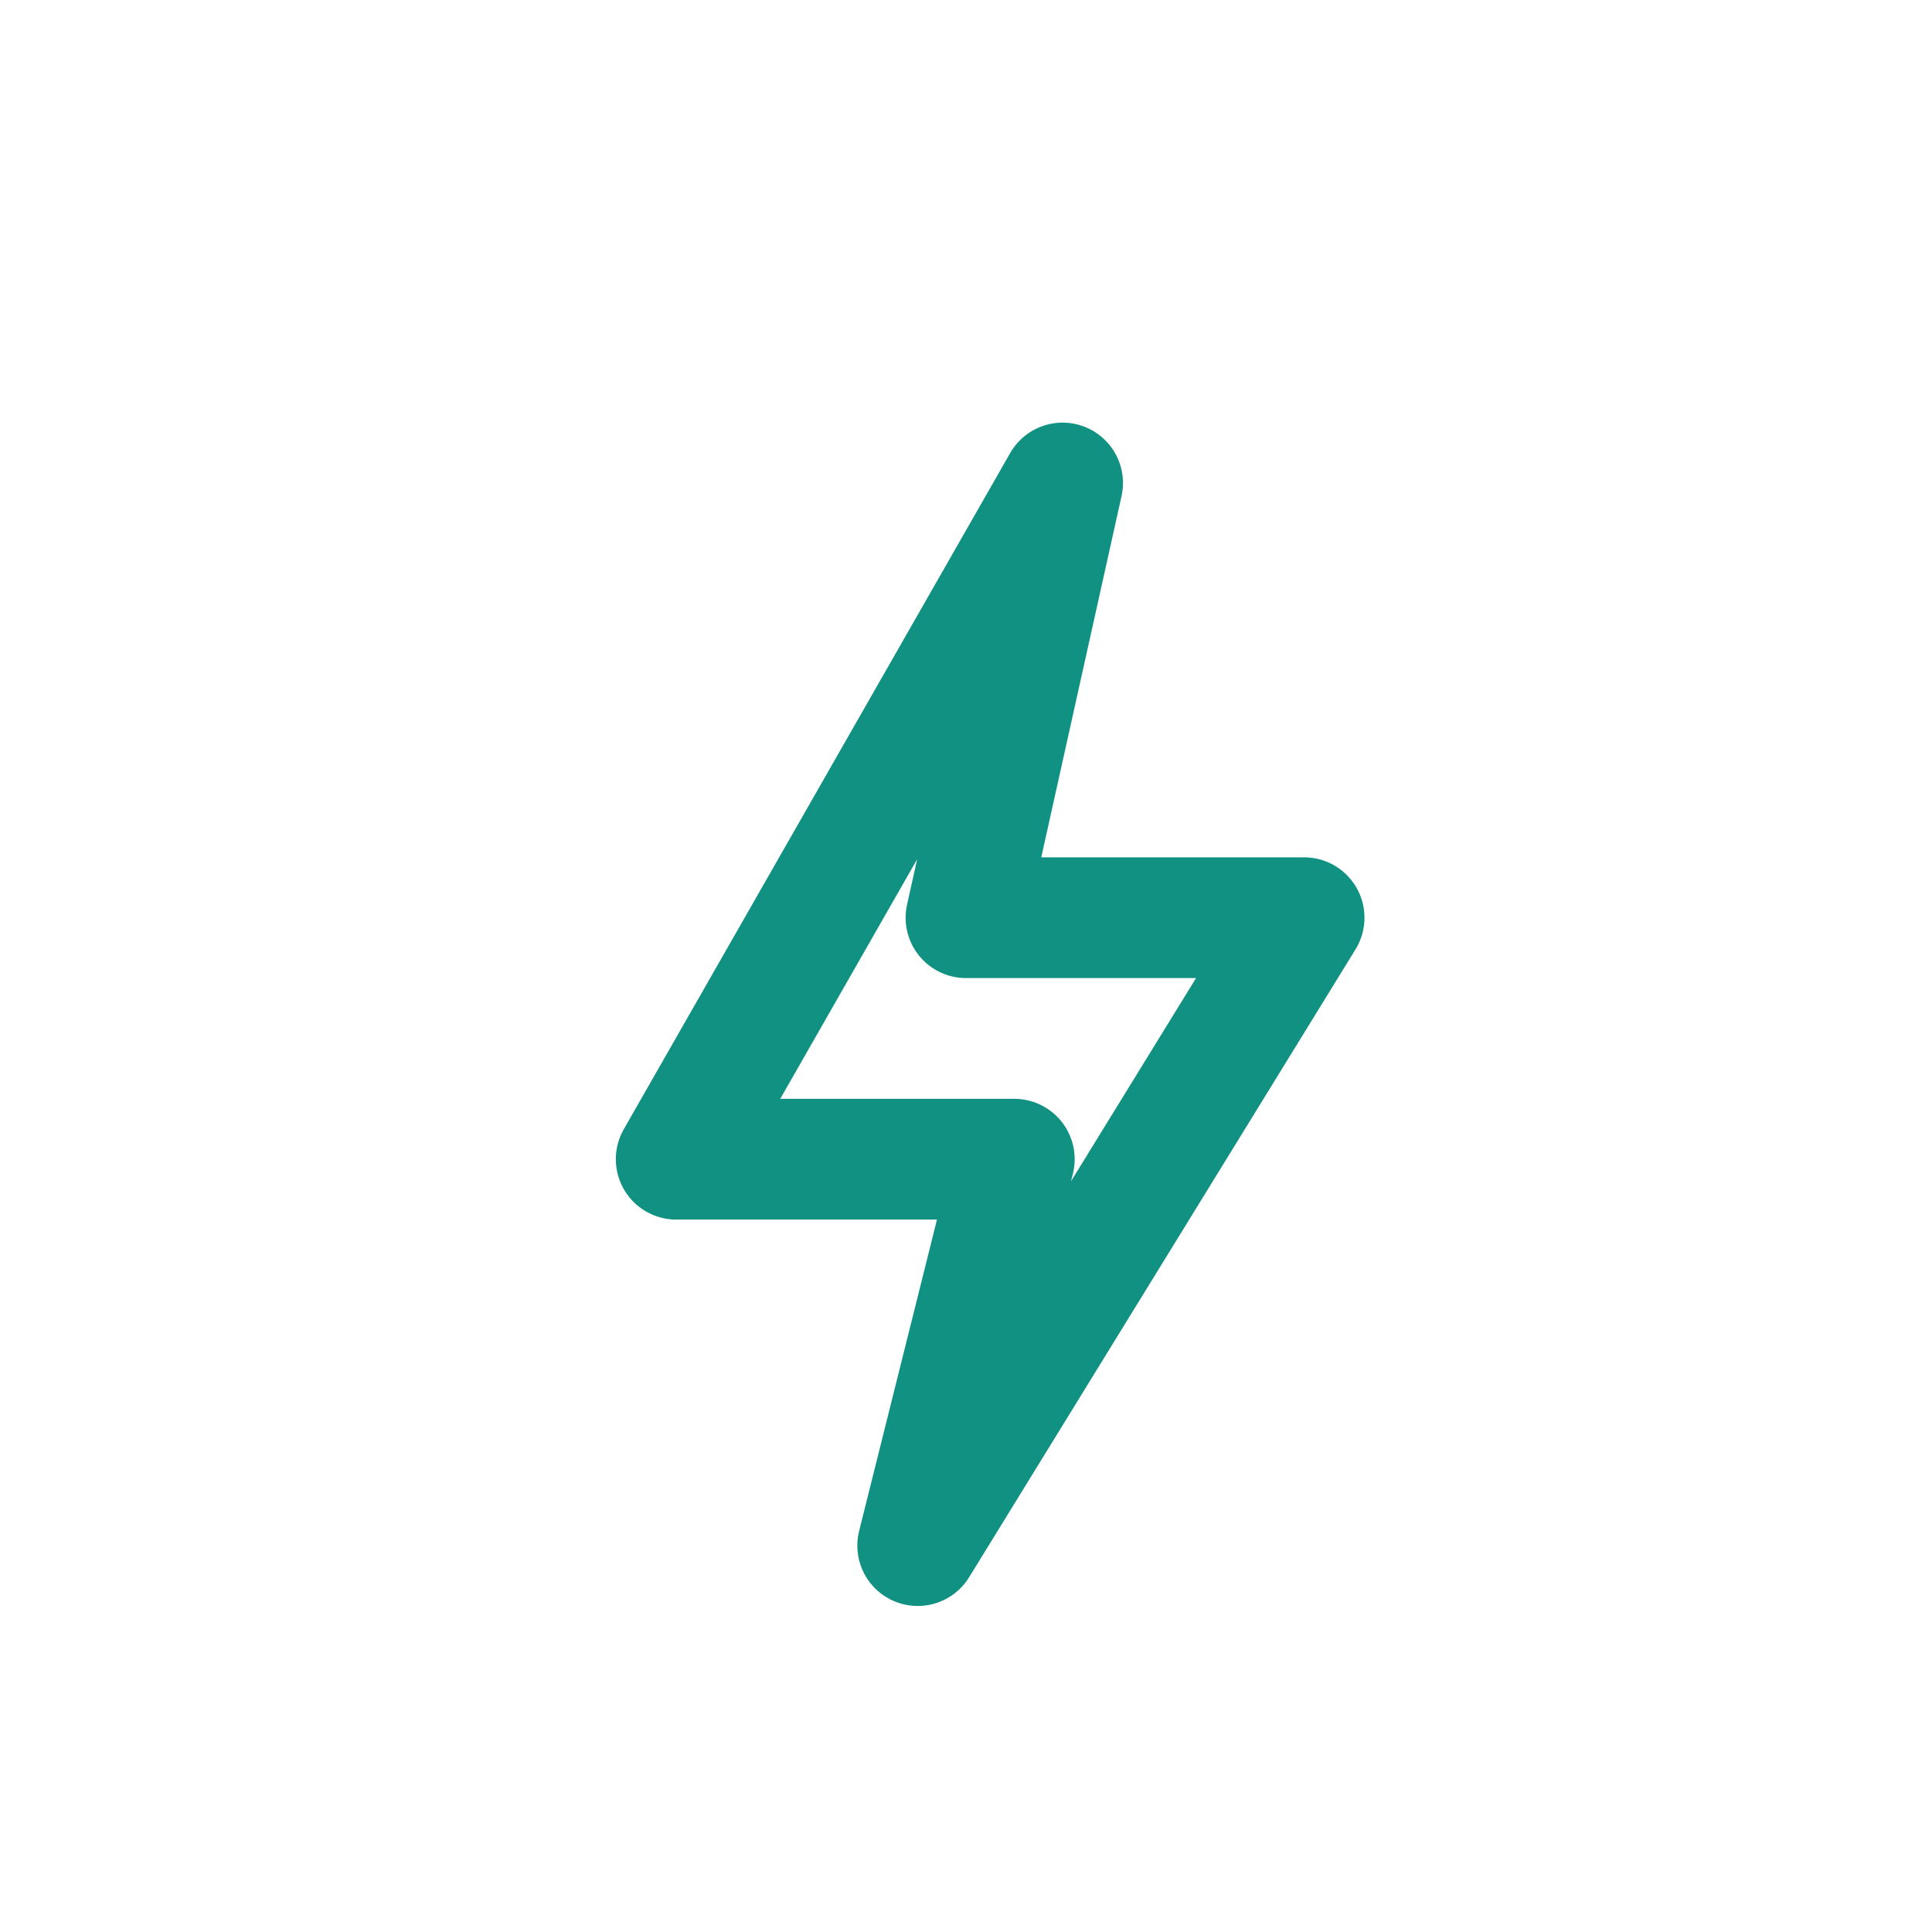
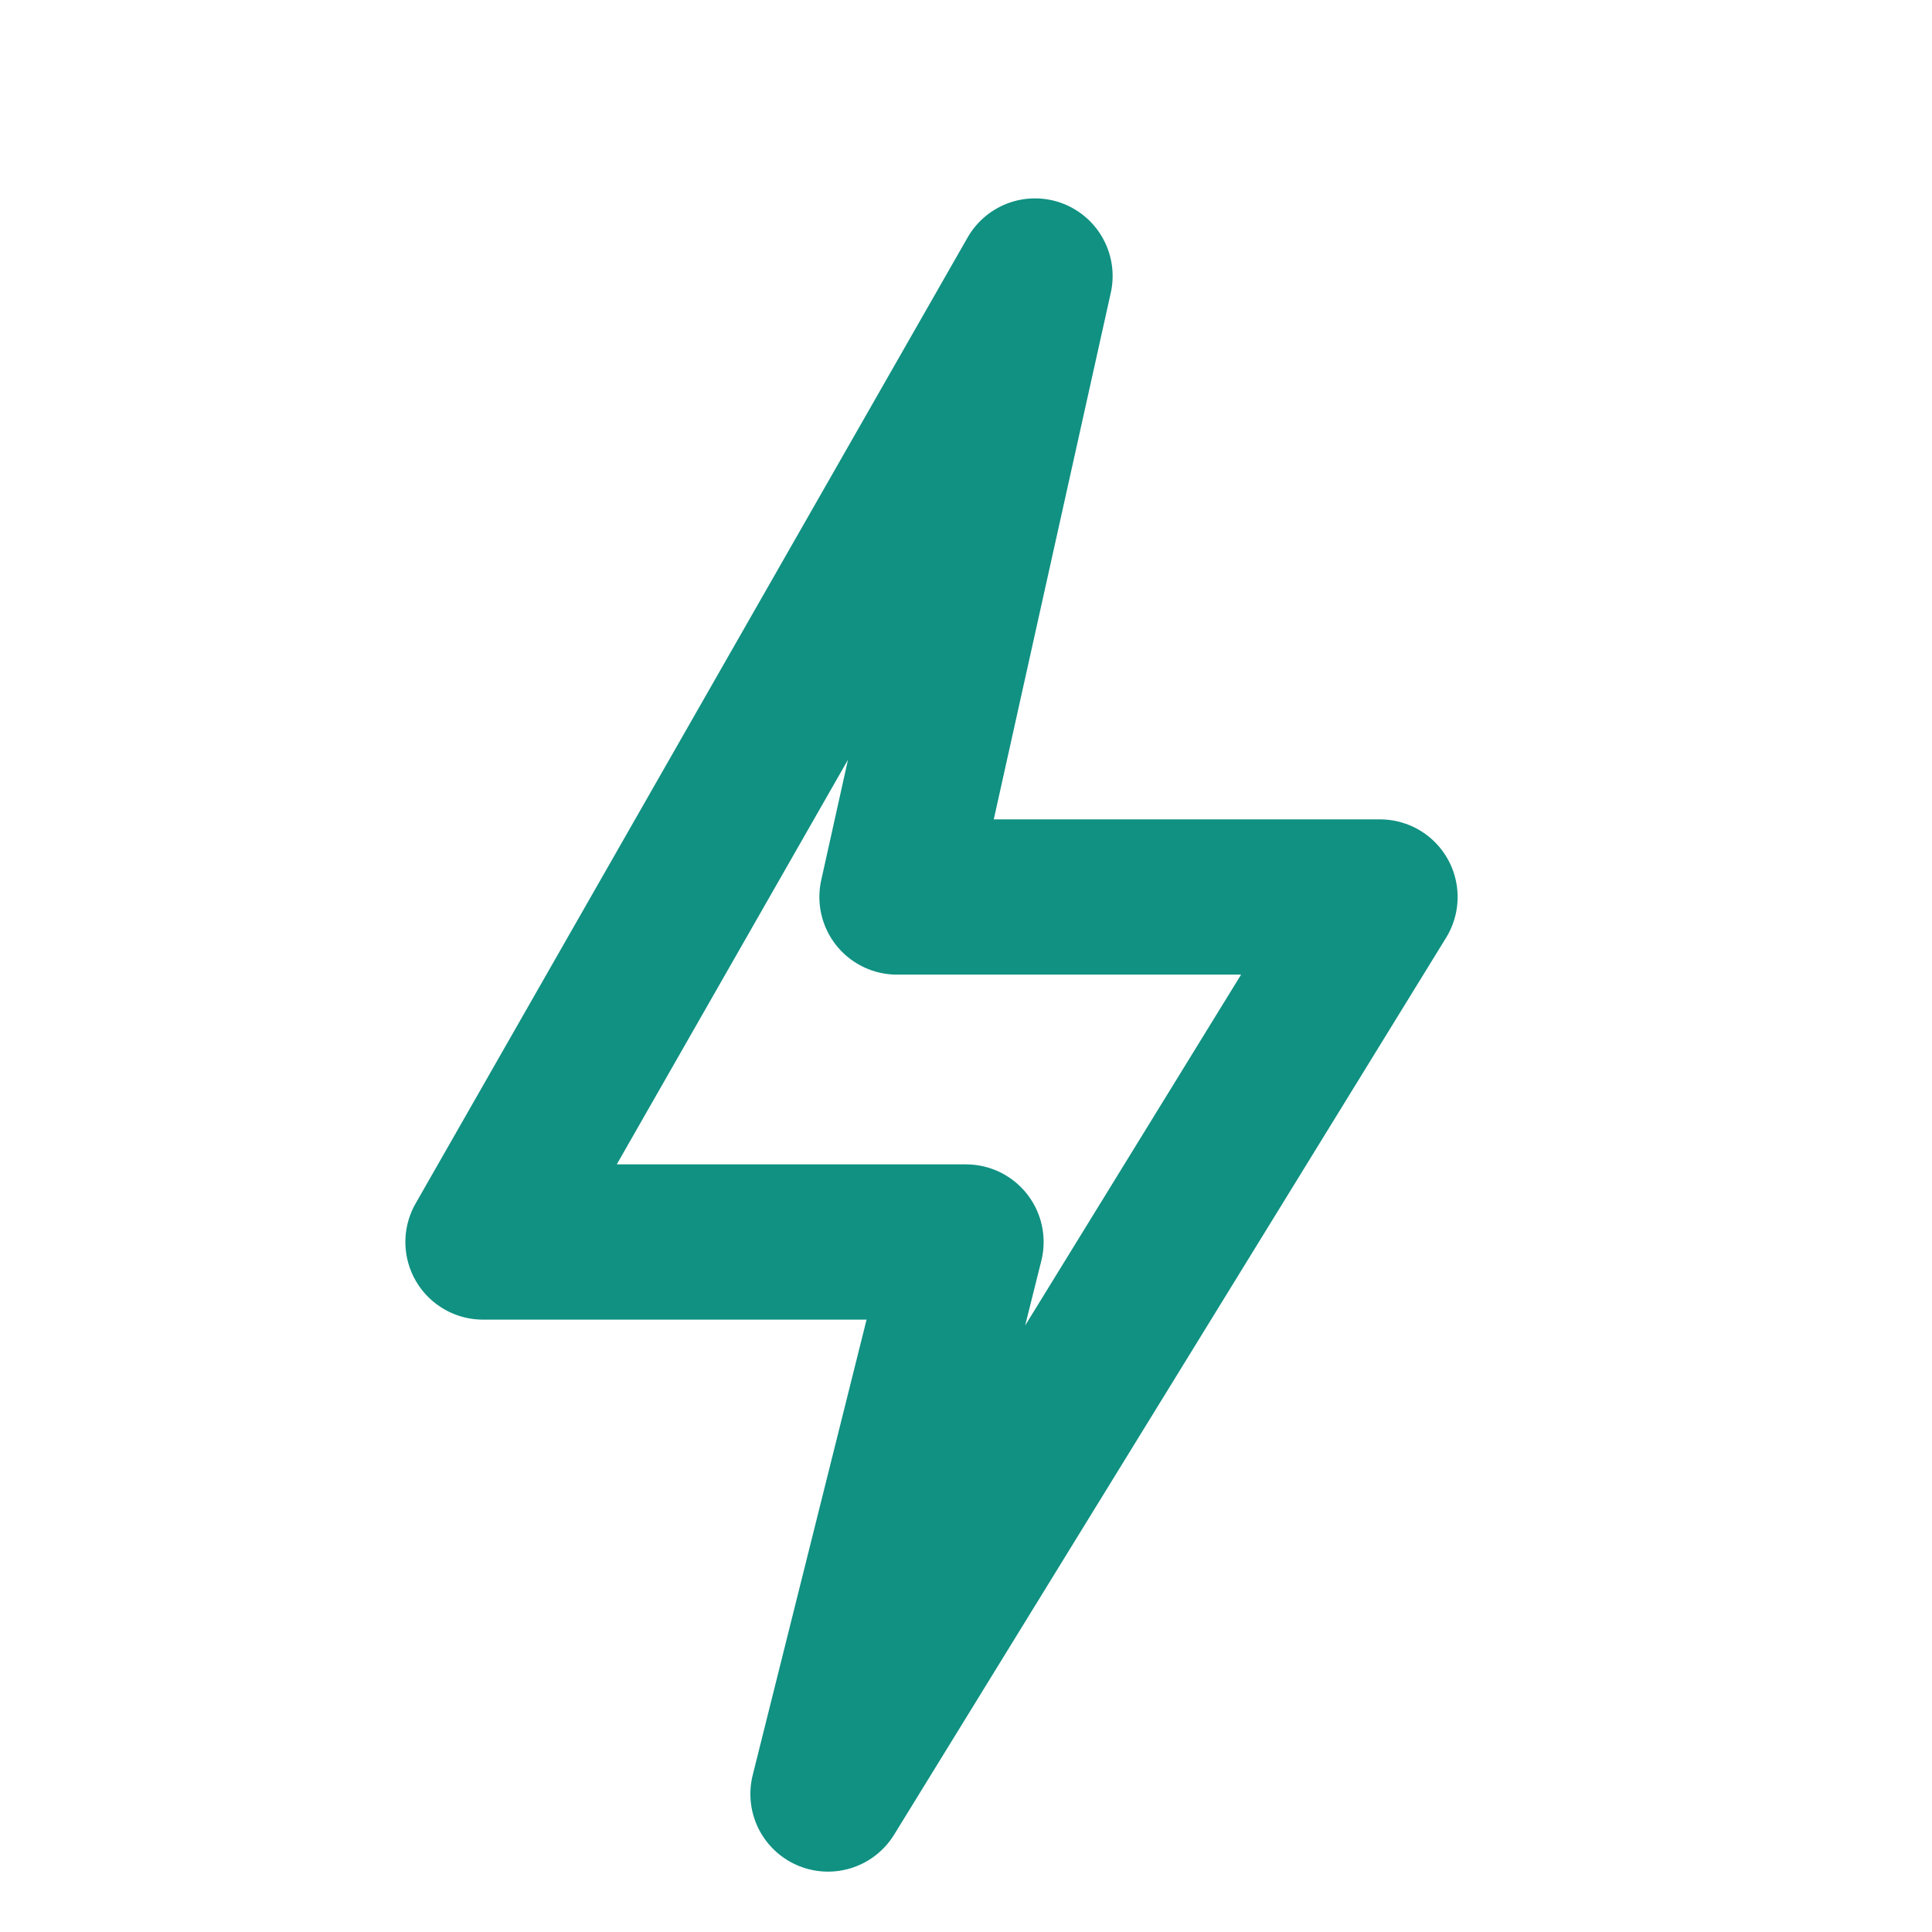
- <svg xmlns="http://www.w3.org/2000/svg" viewBox="0 0 80 80" width="100%" height="100%">
-   <path d="M44 20 L28 48 H42 L38 64 L54 38 H40 Z" fill="none" stroke="#109182" stroke-width="5" stroke-linecap="round" stroke-linejoin="round" />
+ <svg xmlns="http://www.w3.org/2000/svg" viewBox="14 12 56 56" width="100%" height="100%">
+   <path d="M44 20 L28 48 H42 L38 64 L54 38 H40 Z" fill="none" stroke="#109182" stroke-width="4.5" stroke-linecap="round" stroke-linejoin="round" />
</svg>
